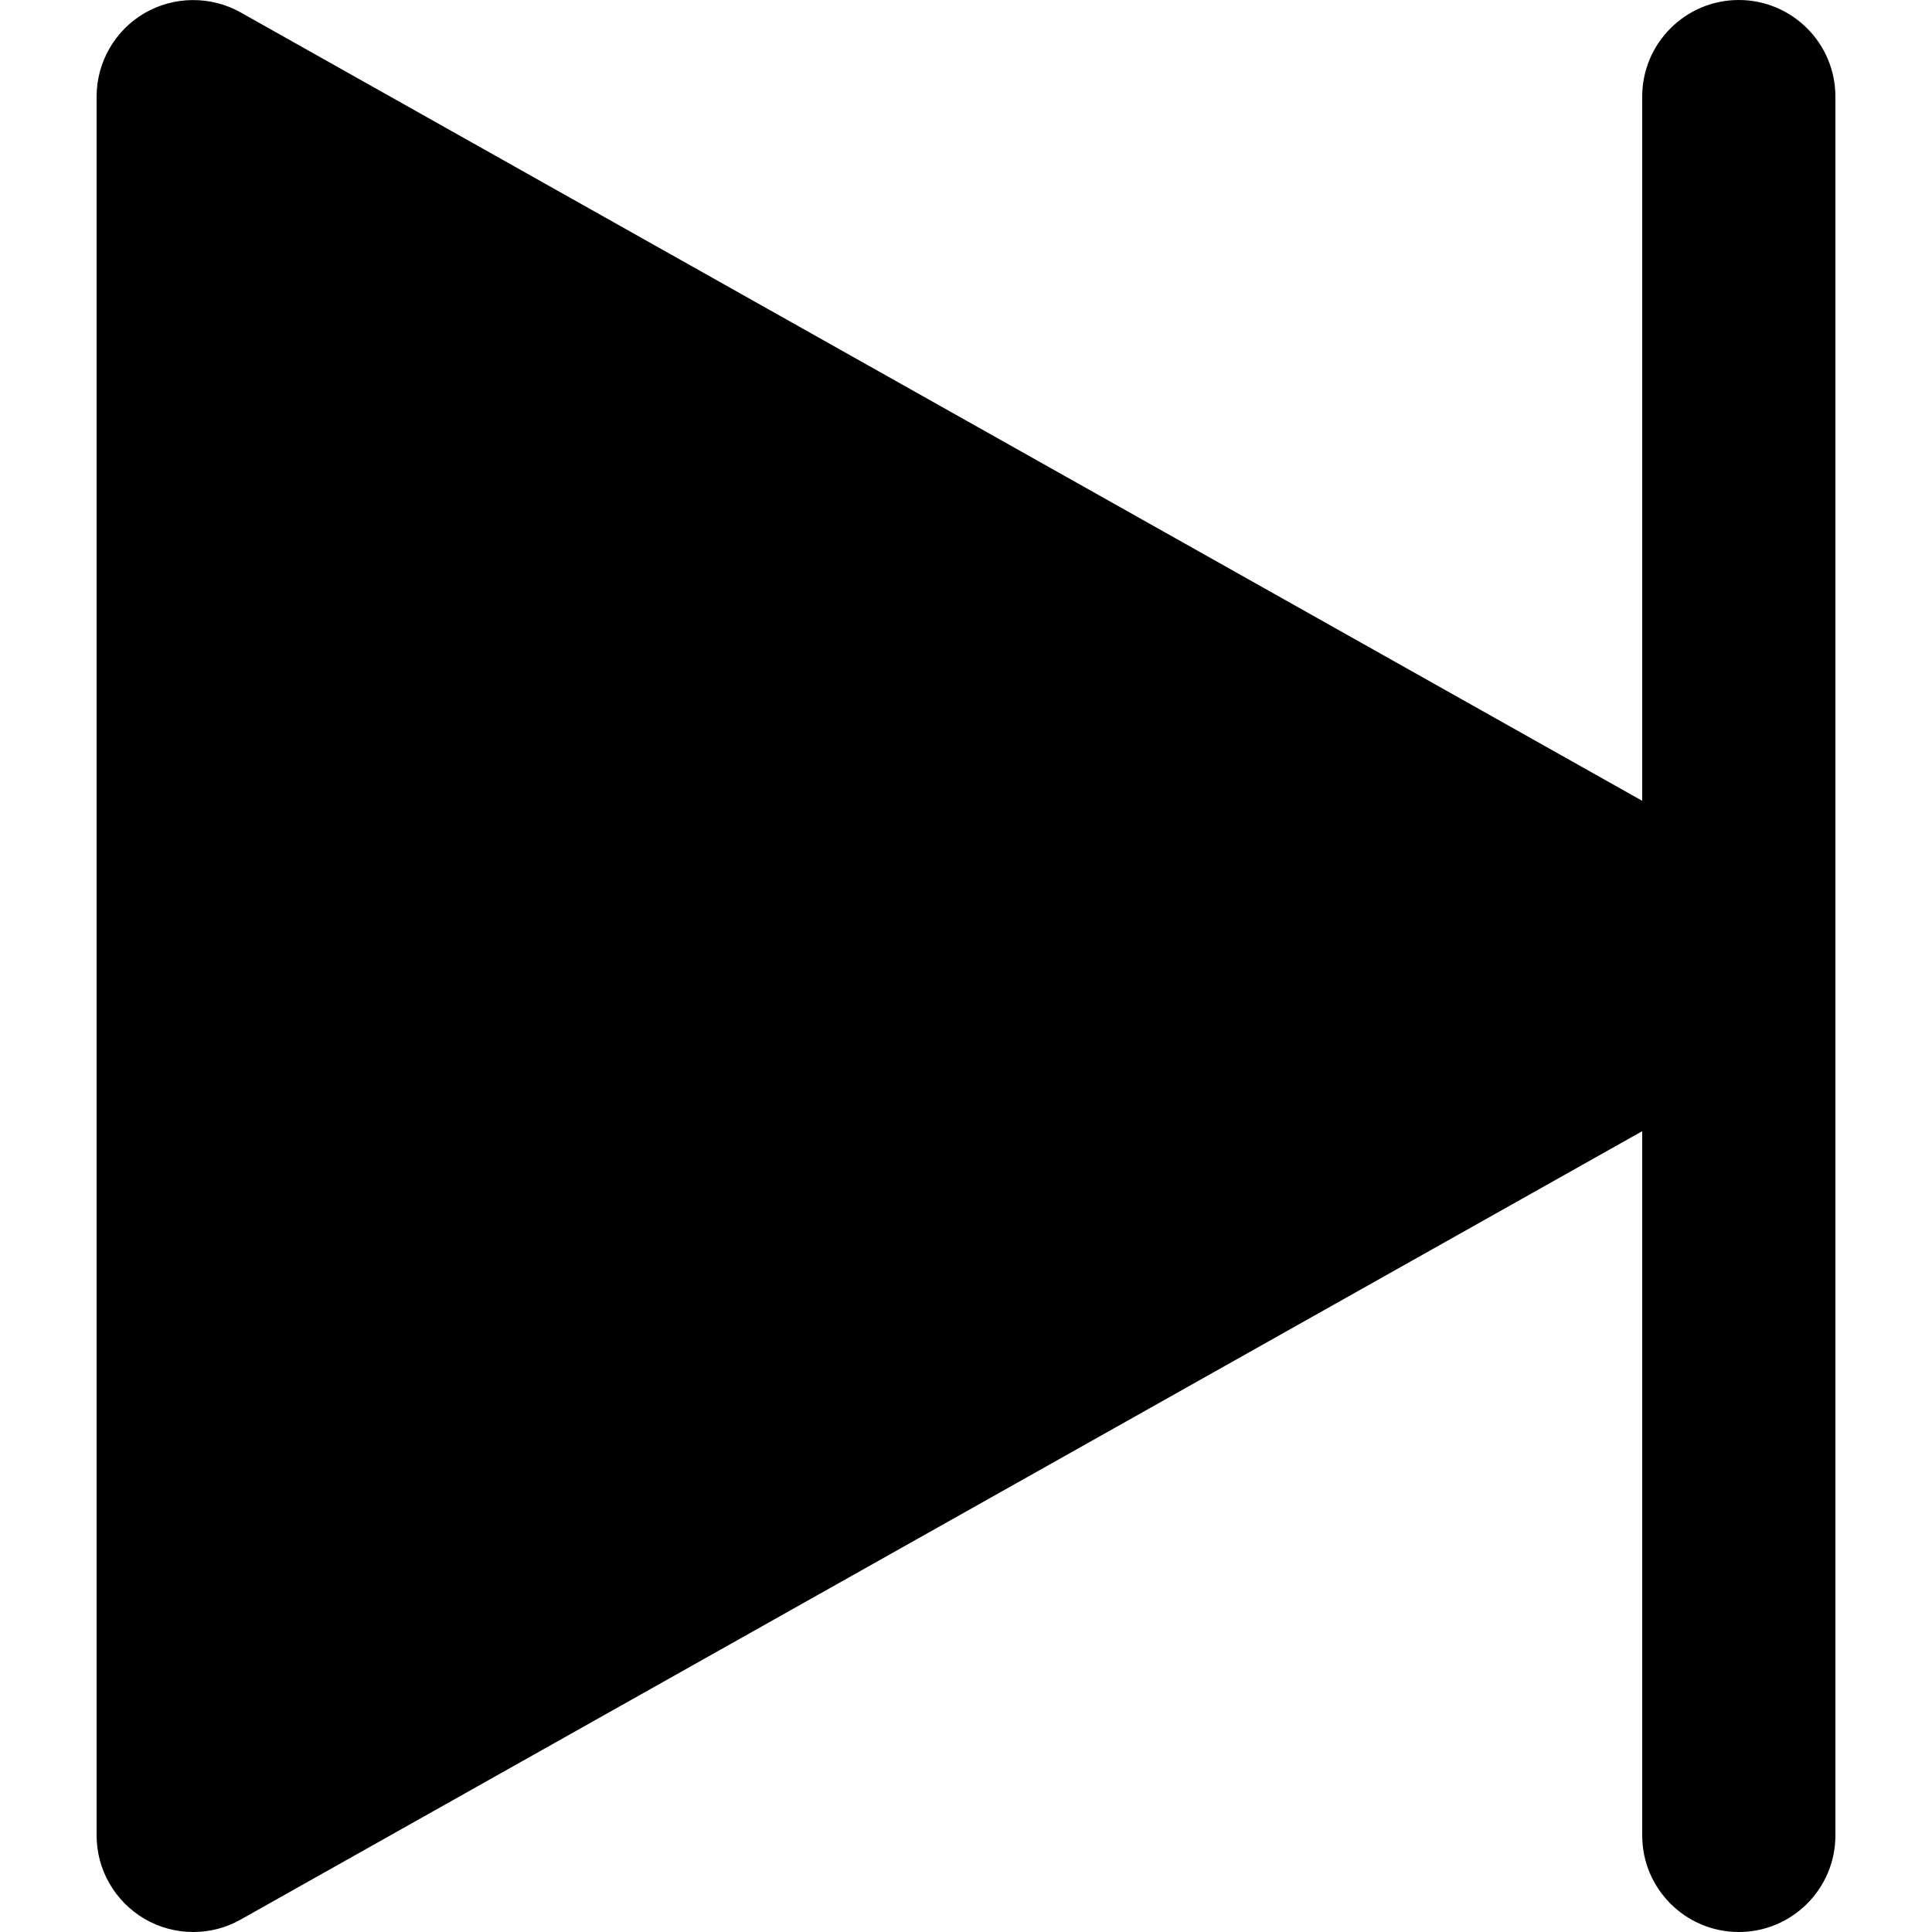
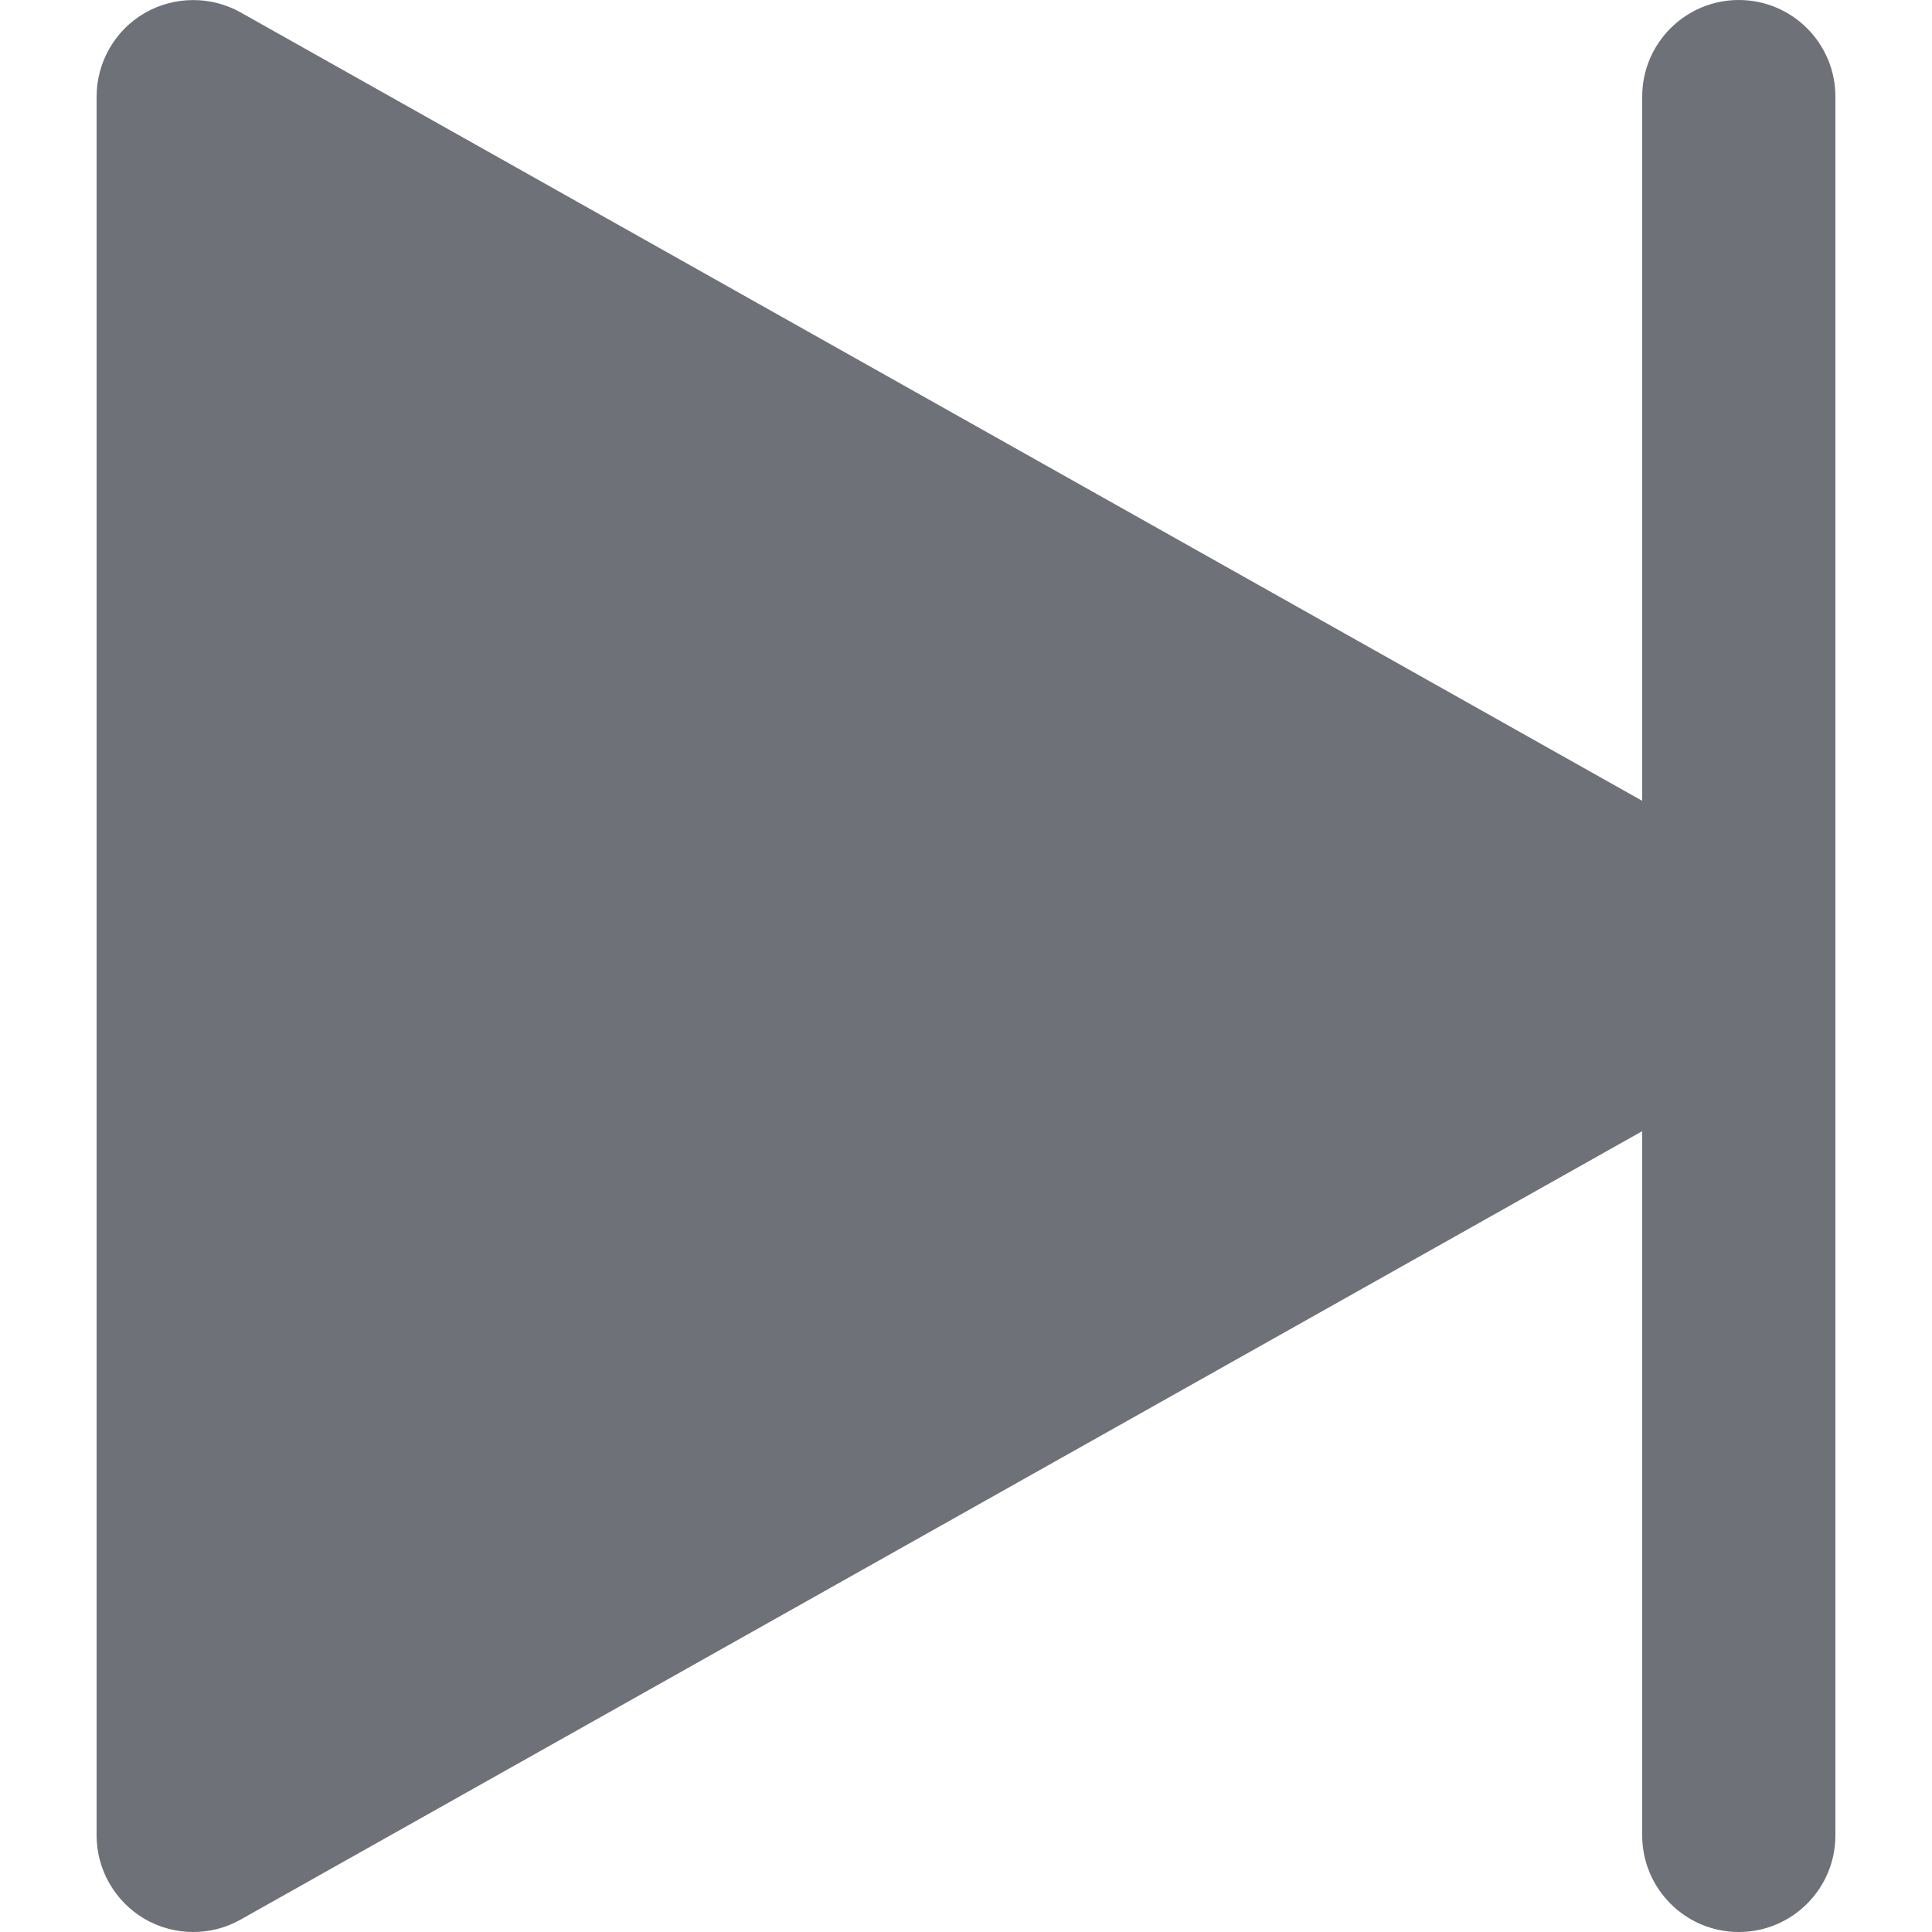
<svg xmlns="http://www.w3.org/2000/svg" version="1.1" id="Capa_1" x="0px" y="0px" viewBox="0 0 320 320" style="enable-background:new 0 0 320 320;" xml:space="preserve">
-   <path d="M288,0c-8.832,0-16,7.168-16,16v116.64L39.84,2.048c-4.896-2.752-11.008-2.72-15.904,0.128S16,10.304,16,16v288  c0,5.696,3.04,10.944,7.936,13.824C26.4,319.264,29.216,320,32,320c2.72,0,5.408-0.672,7.84-2.048L272,187.36V304  c0,8.832,7.168,16,16,16s16-7.168,16-16V16C304,7.168,296.832,0,288,0z" />
+   <path fill="#6E7177" d="M288,0c-8.832,0-16,7.168-16,16v116.64L39.84,2.048c-4.896-2.752-11.008-2.72-15.904,0.128S16,10.304,16,16v288  c0,5.696,3.04,10.944,7.936,13.824C26.4,319.264,29.216,320,32,320c2.72,0,5.408-0.672,7.84-2.048L272,187.36V304  c0,8.832,7.168,16,16,16s16-7.168,16-16V16C304,7.168,296.832,0,288,0z" />
  <g>
</g>
  <g>
</g>
  <g>
</g>
  <g>
</g>
  <g>
</g>
  <g>
</g>
  <g>
</g>
  <g>
</g>
  <g>
</g>
  <g>
</g>
  <g>
</g>
  <g>
</g>
  <g>
</g>
  <g>
</g>
  <g>
</g>
</svg>
